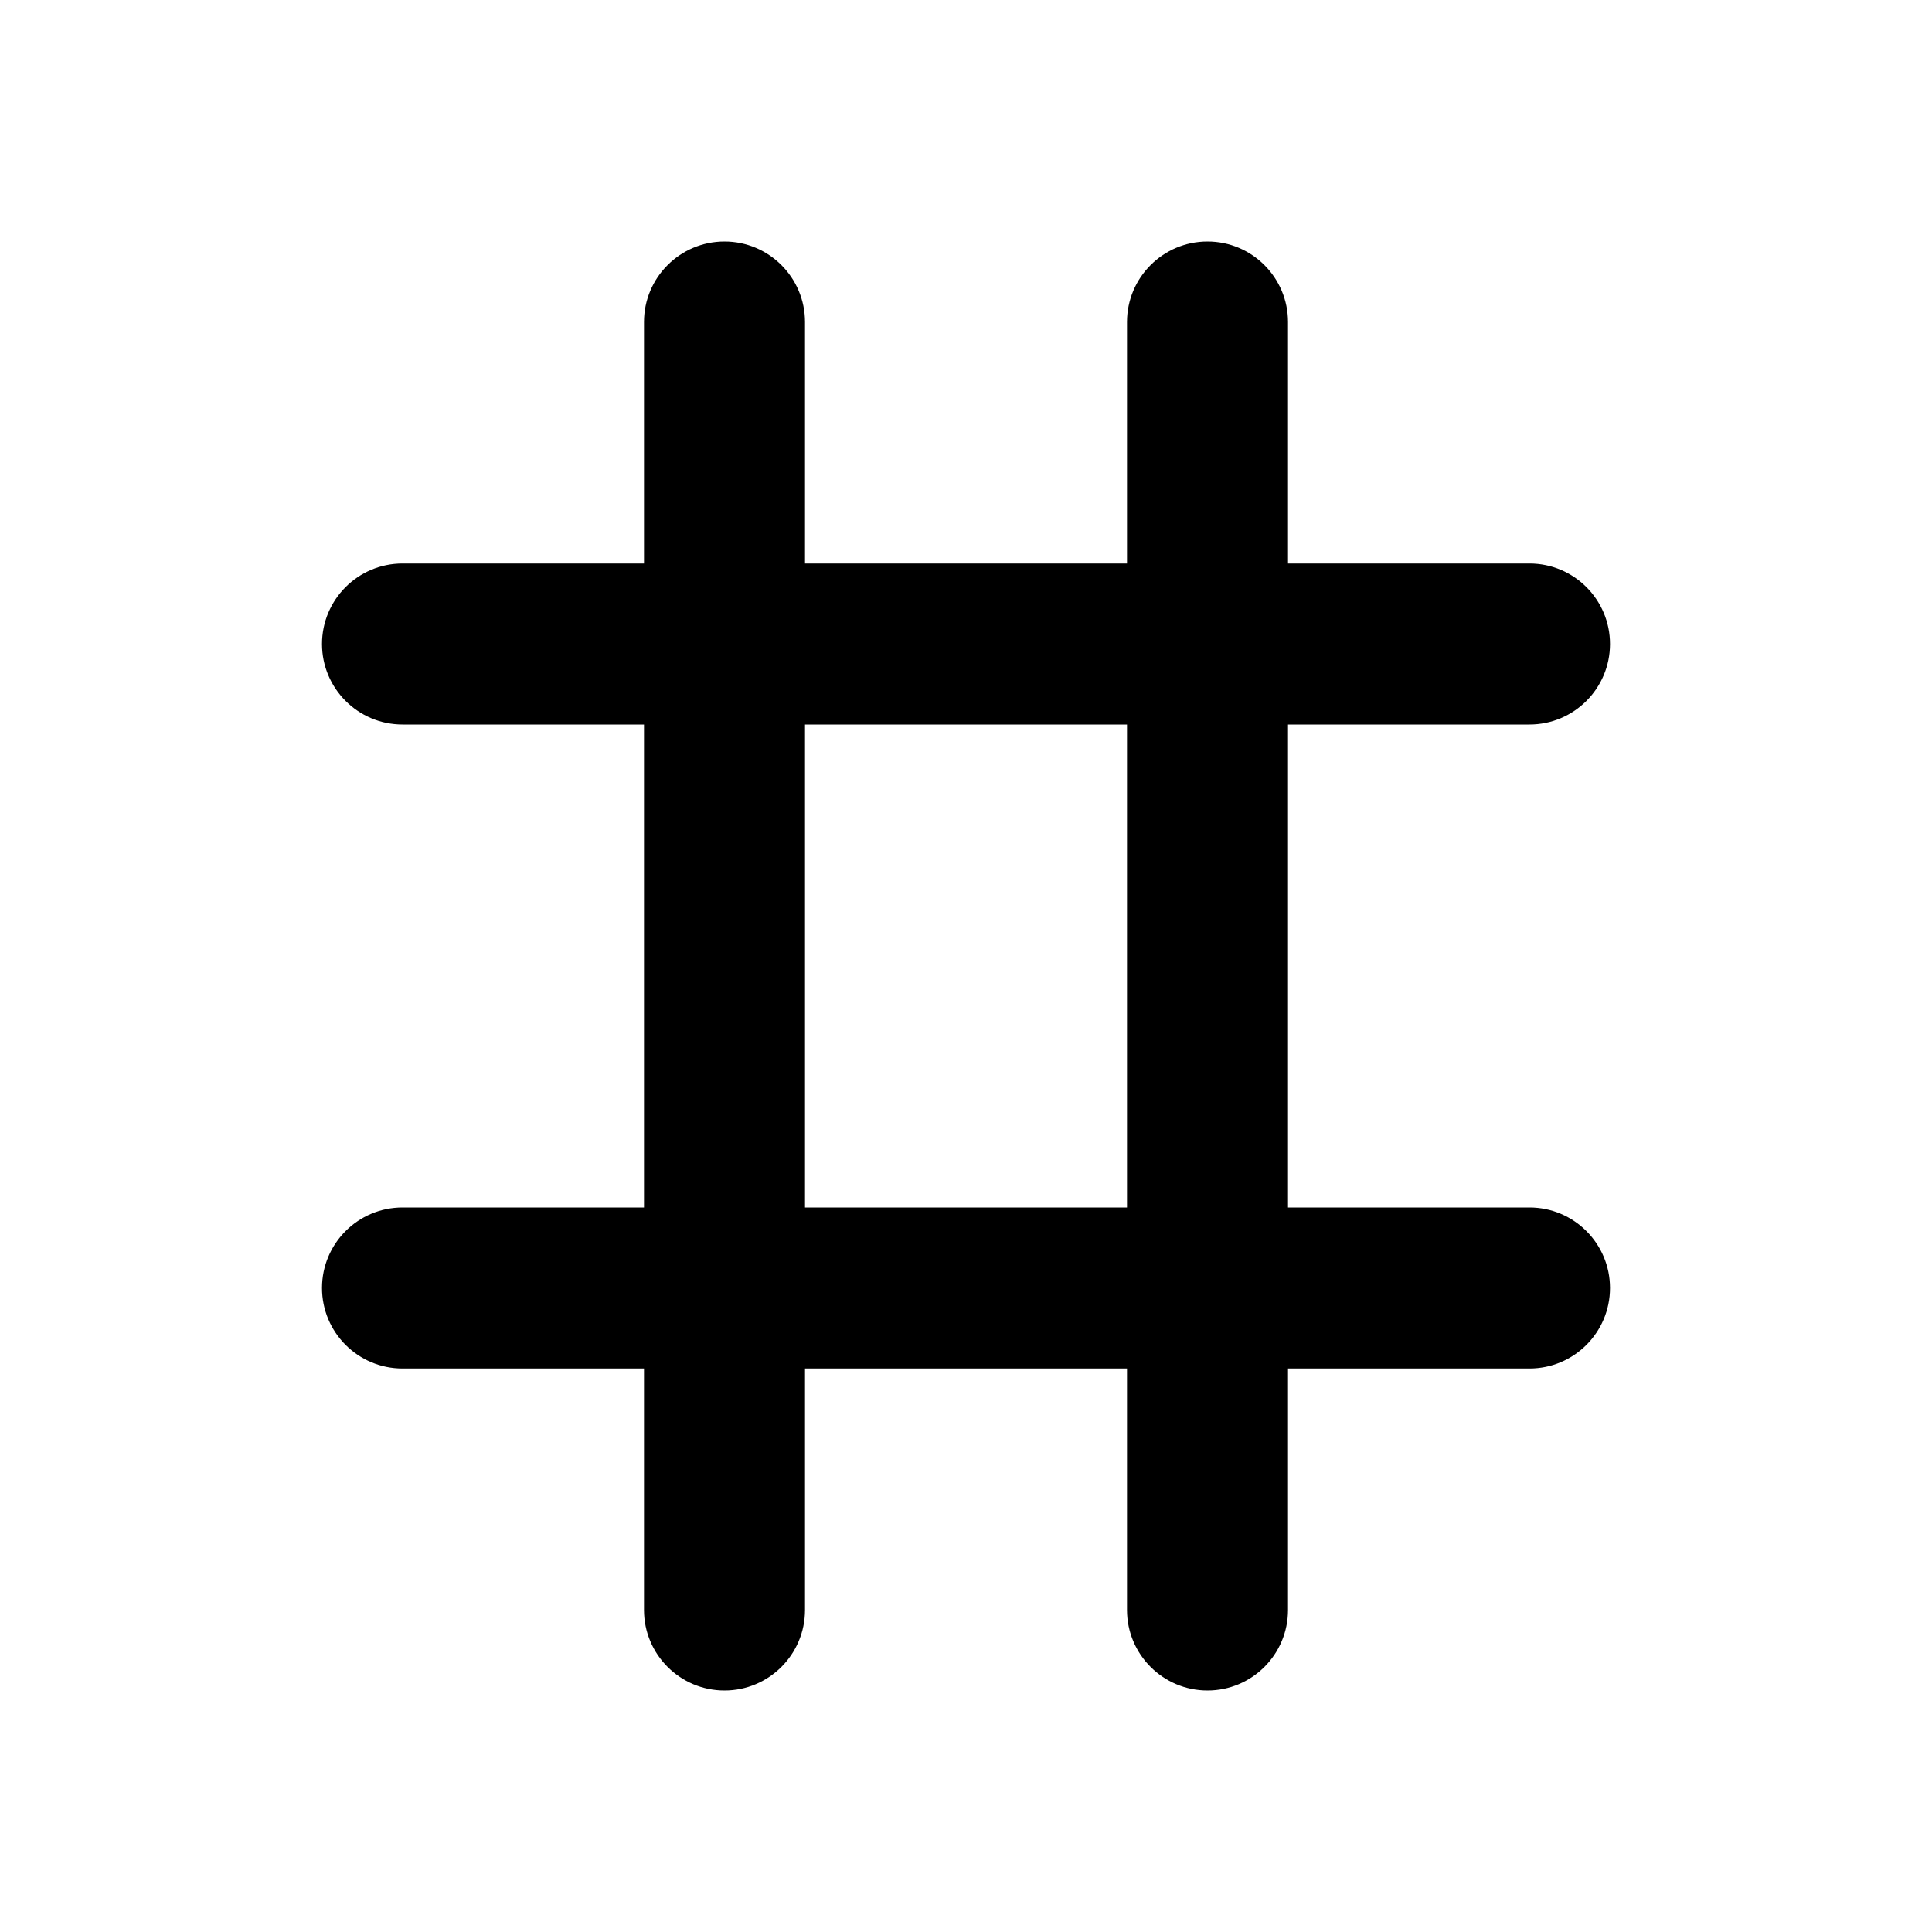
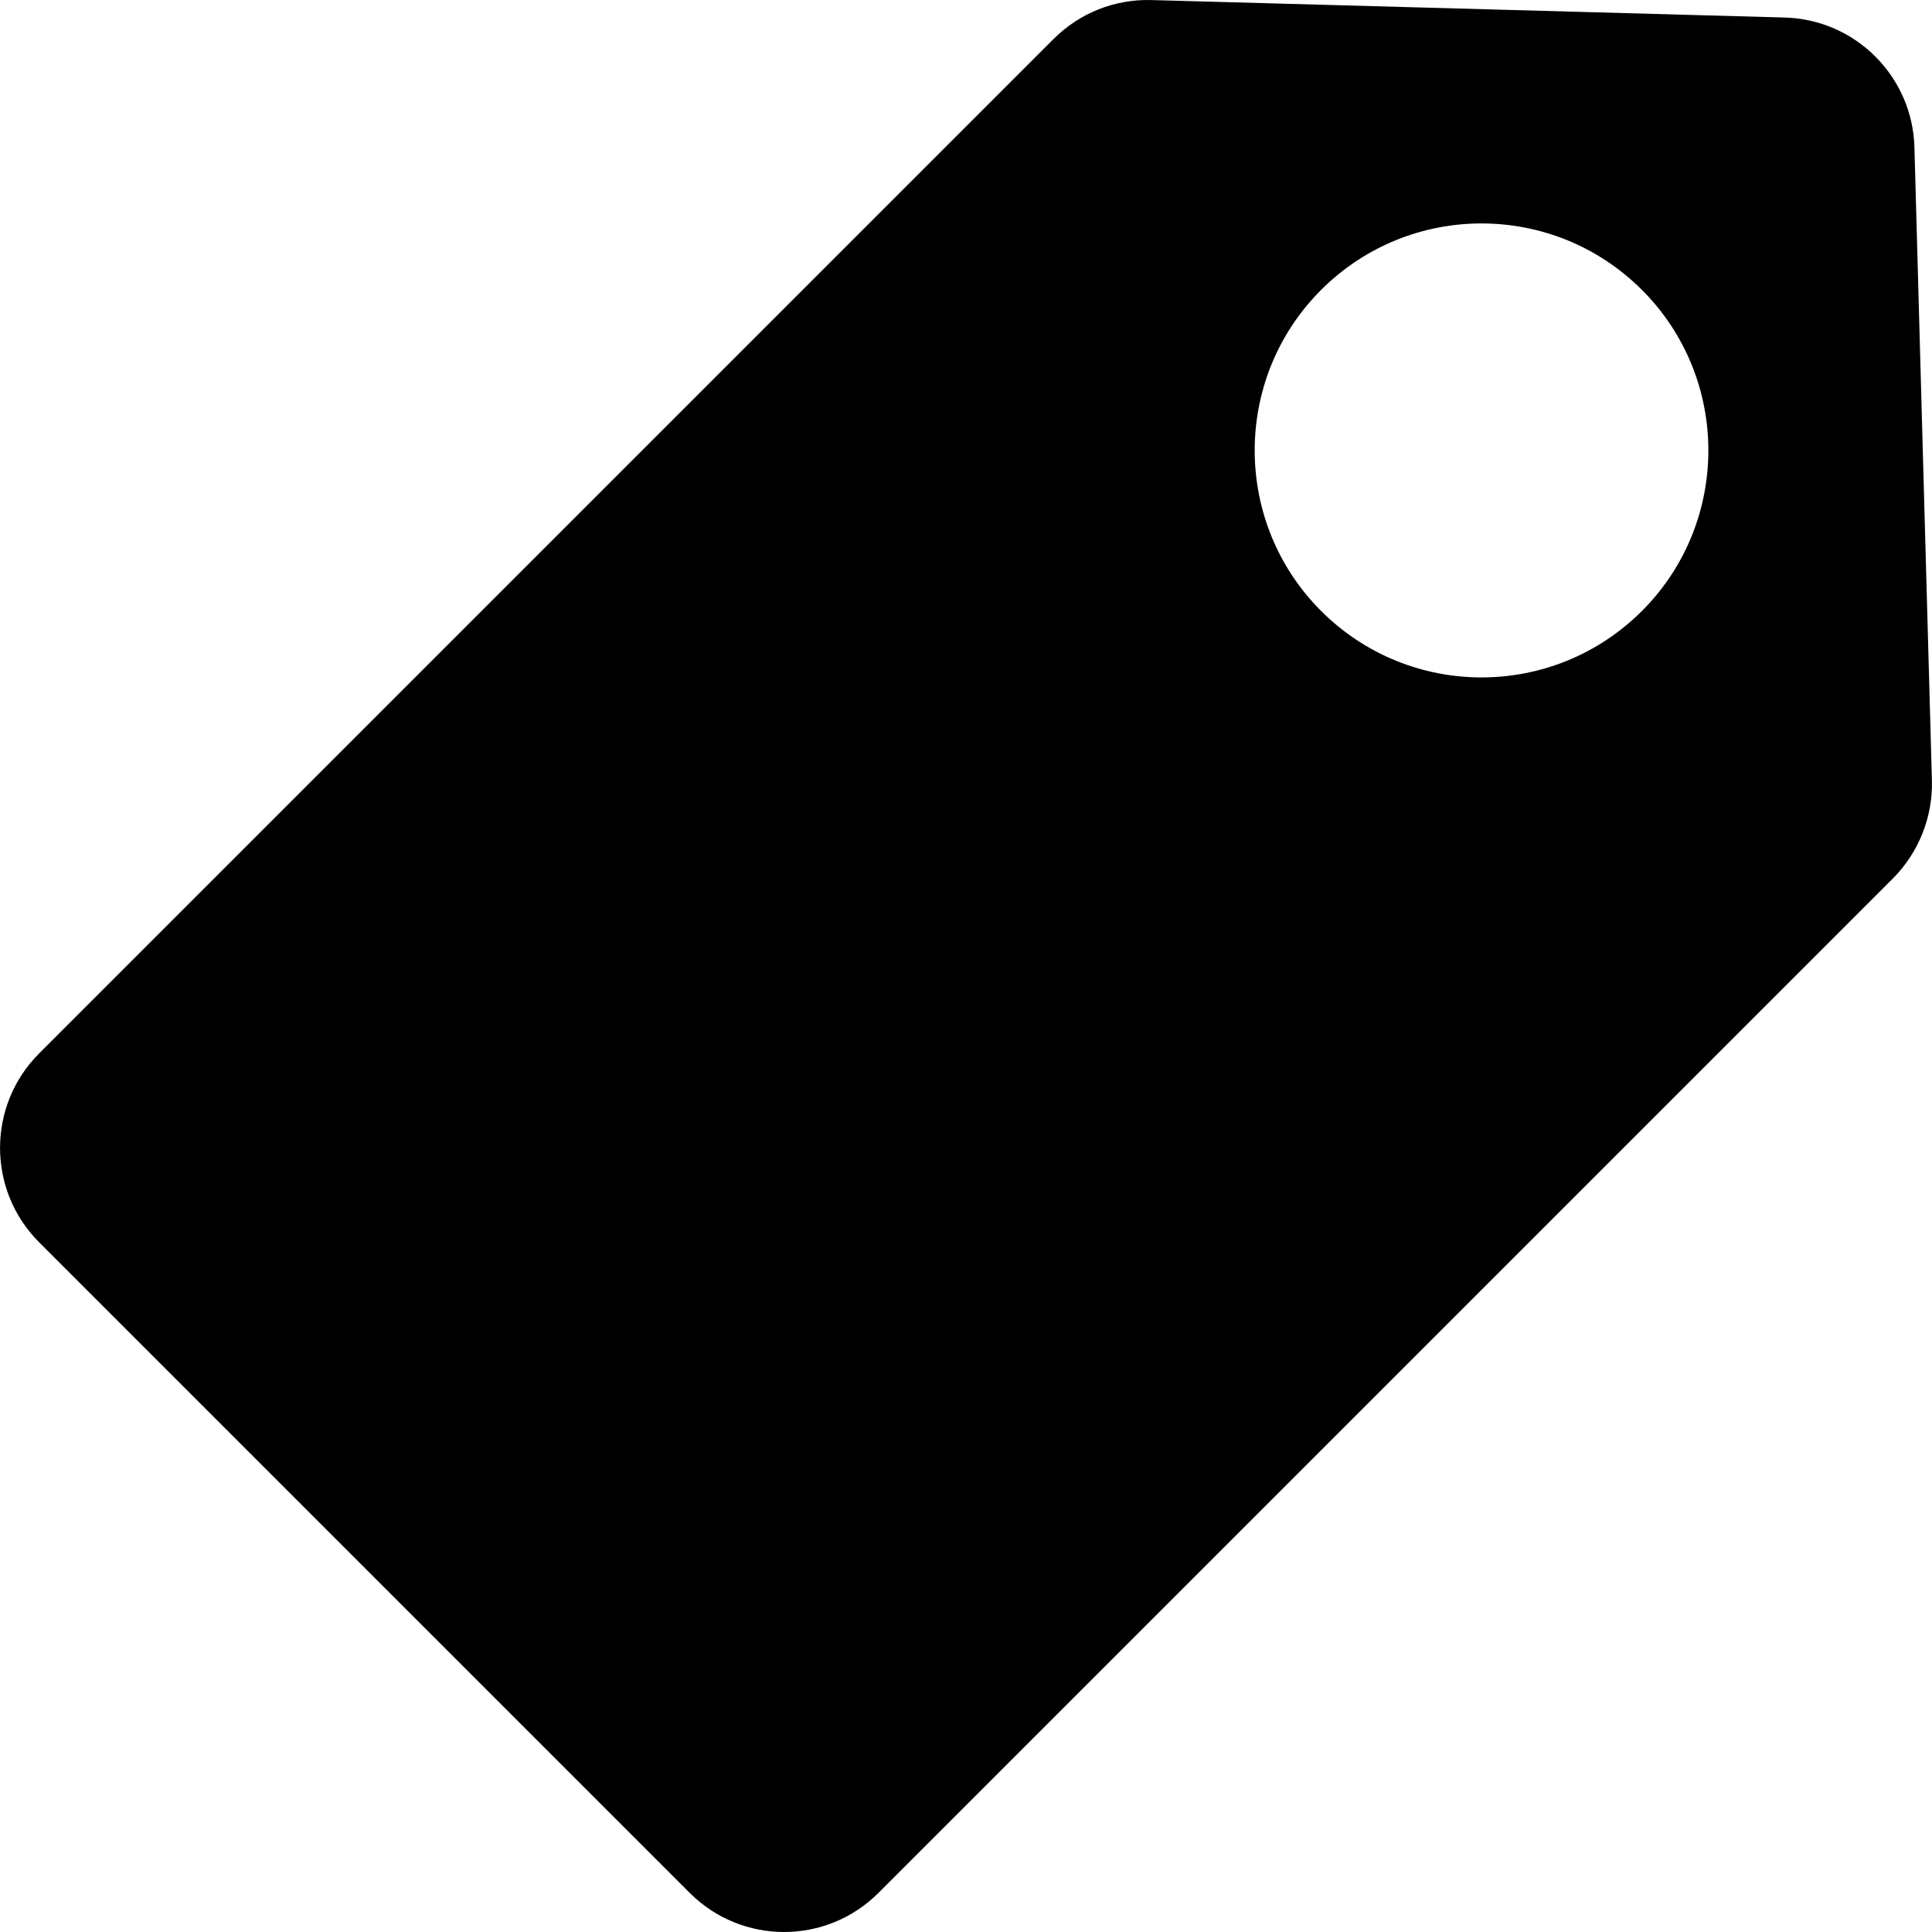
- <svg xmlns="http://www.w3.org/2000/svg" width="24px" height="24px" viewBox="0 0 24 24" version="1.1">
-   <g id="shape" stroke="none" stroke-width="1" fill="none" fill-rule="evenodd">
-     <g id="hash" fill="#000000">
-       <path d="M10,15 L14,15 L14,9 L10,9 L10,15 Z M10,17 L10,20 C10,20.552 9.552,21 9,21 C8.448,21 8,20.552 8,20 L8,17 L5,17 C4.448,17 4,16.552 4,16 C4,15.448 4.448,15 5,15 L8,15 L8,9 L5,9 C4.448,9 4,8.552 4,8 C4,7.448 4.448,7 5,7 L8,7 L8,4 C8,3.448 8.448,3 9,3 C9.552,3 10,3.448 10,4 L10,7 L14,7 L14,4 C14,3.448 14.448,3 15,3 C15.552,3 16,3.448 16,4 L16,7 L19,7 C19.552,7 20,7.448 20,8 C20,8.552 19.552,9 19,9 L16,9 L16,15 L19,15 C19.552,15 20,15.448 20,16 C20,16.552 19.552,17 19,17 L16,17 L16,20 C16,20.552 15.552,21 15,21 C14.448,21 14,20.552 14,20 L14,17 L10,17 Z" id="Shape" />
+ <svg xmlns="http://www.w3.org/2000/svg" version="1.1" id="Layer_1" x="0px" y="0px" viewBox="0 0 442.688 442.688" style="enable-background:new 0 0 442.688 442.688;" xml:space="preserve">
+   <g>
+     <g>
+       <path d="M442.666,178.822l-4.004-145.078c-0.447-16.222-13.504-29.279-29.727-29.728l-145.08-4.004    c-8.475-0.237-16.493,2.97-22.468,8.945L8.954,241.391c-11.924,11.924-11.924,31.325,0,43.249l149.083,149.082    c11.951,11.953,31.296,11.956,43.25,0.001L433.721,201.29C439.636,195.374,442.897,187.184,442.666,178.822z M376.238,139.979    c-20.323,20.322-53.215,20.324-73.539,0c-20.275-20.275-20.275-53.265,0-73.539c20.323-20.323,53.215-20.324,73.539,0    C396.512,86.714,396.512,119.704,376.238,139.979z" />
    </g>
  </g>
+   <g>
+ </g>
+   <g>
+ </g>
+   <g>
+ </g>
+   <g>
+ </g>
+   <g>
+ </g>
+   <g>
+ </g>
+   <g>
+ </g>
+   <g>
+ </g>
+   <g>
+ </g>
+   <g>
+ </g>
+   <g>
+ </g>
+   <g>
+ </g>
+   <g>
+ </g>
+   <g>
+ </g>
+   <g>
+ </g>
</svg>
